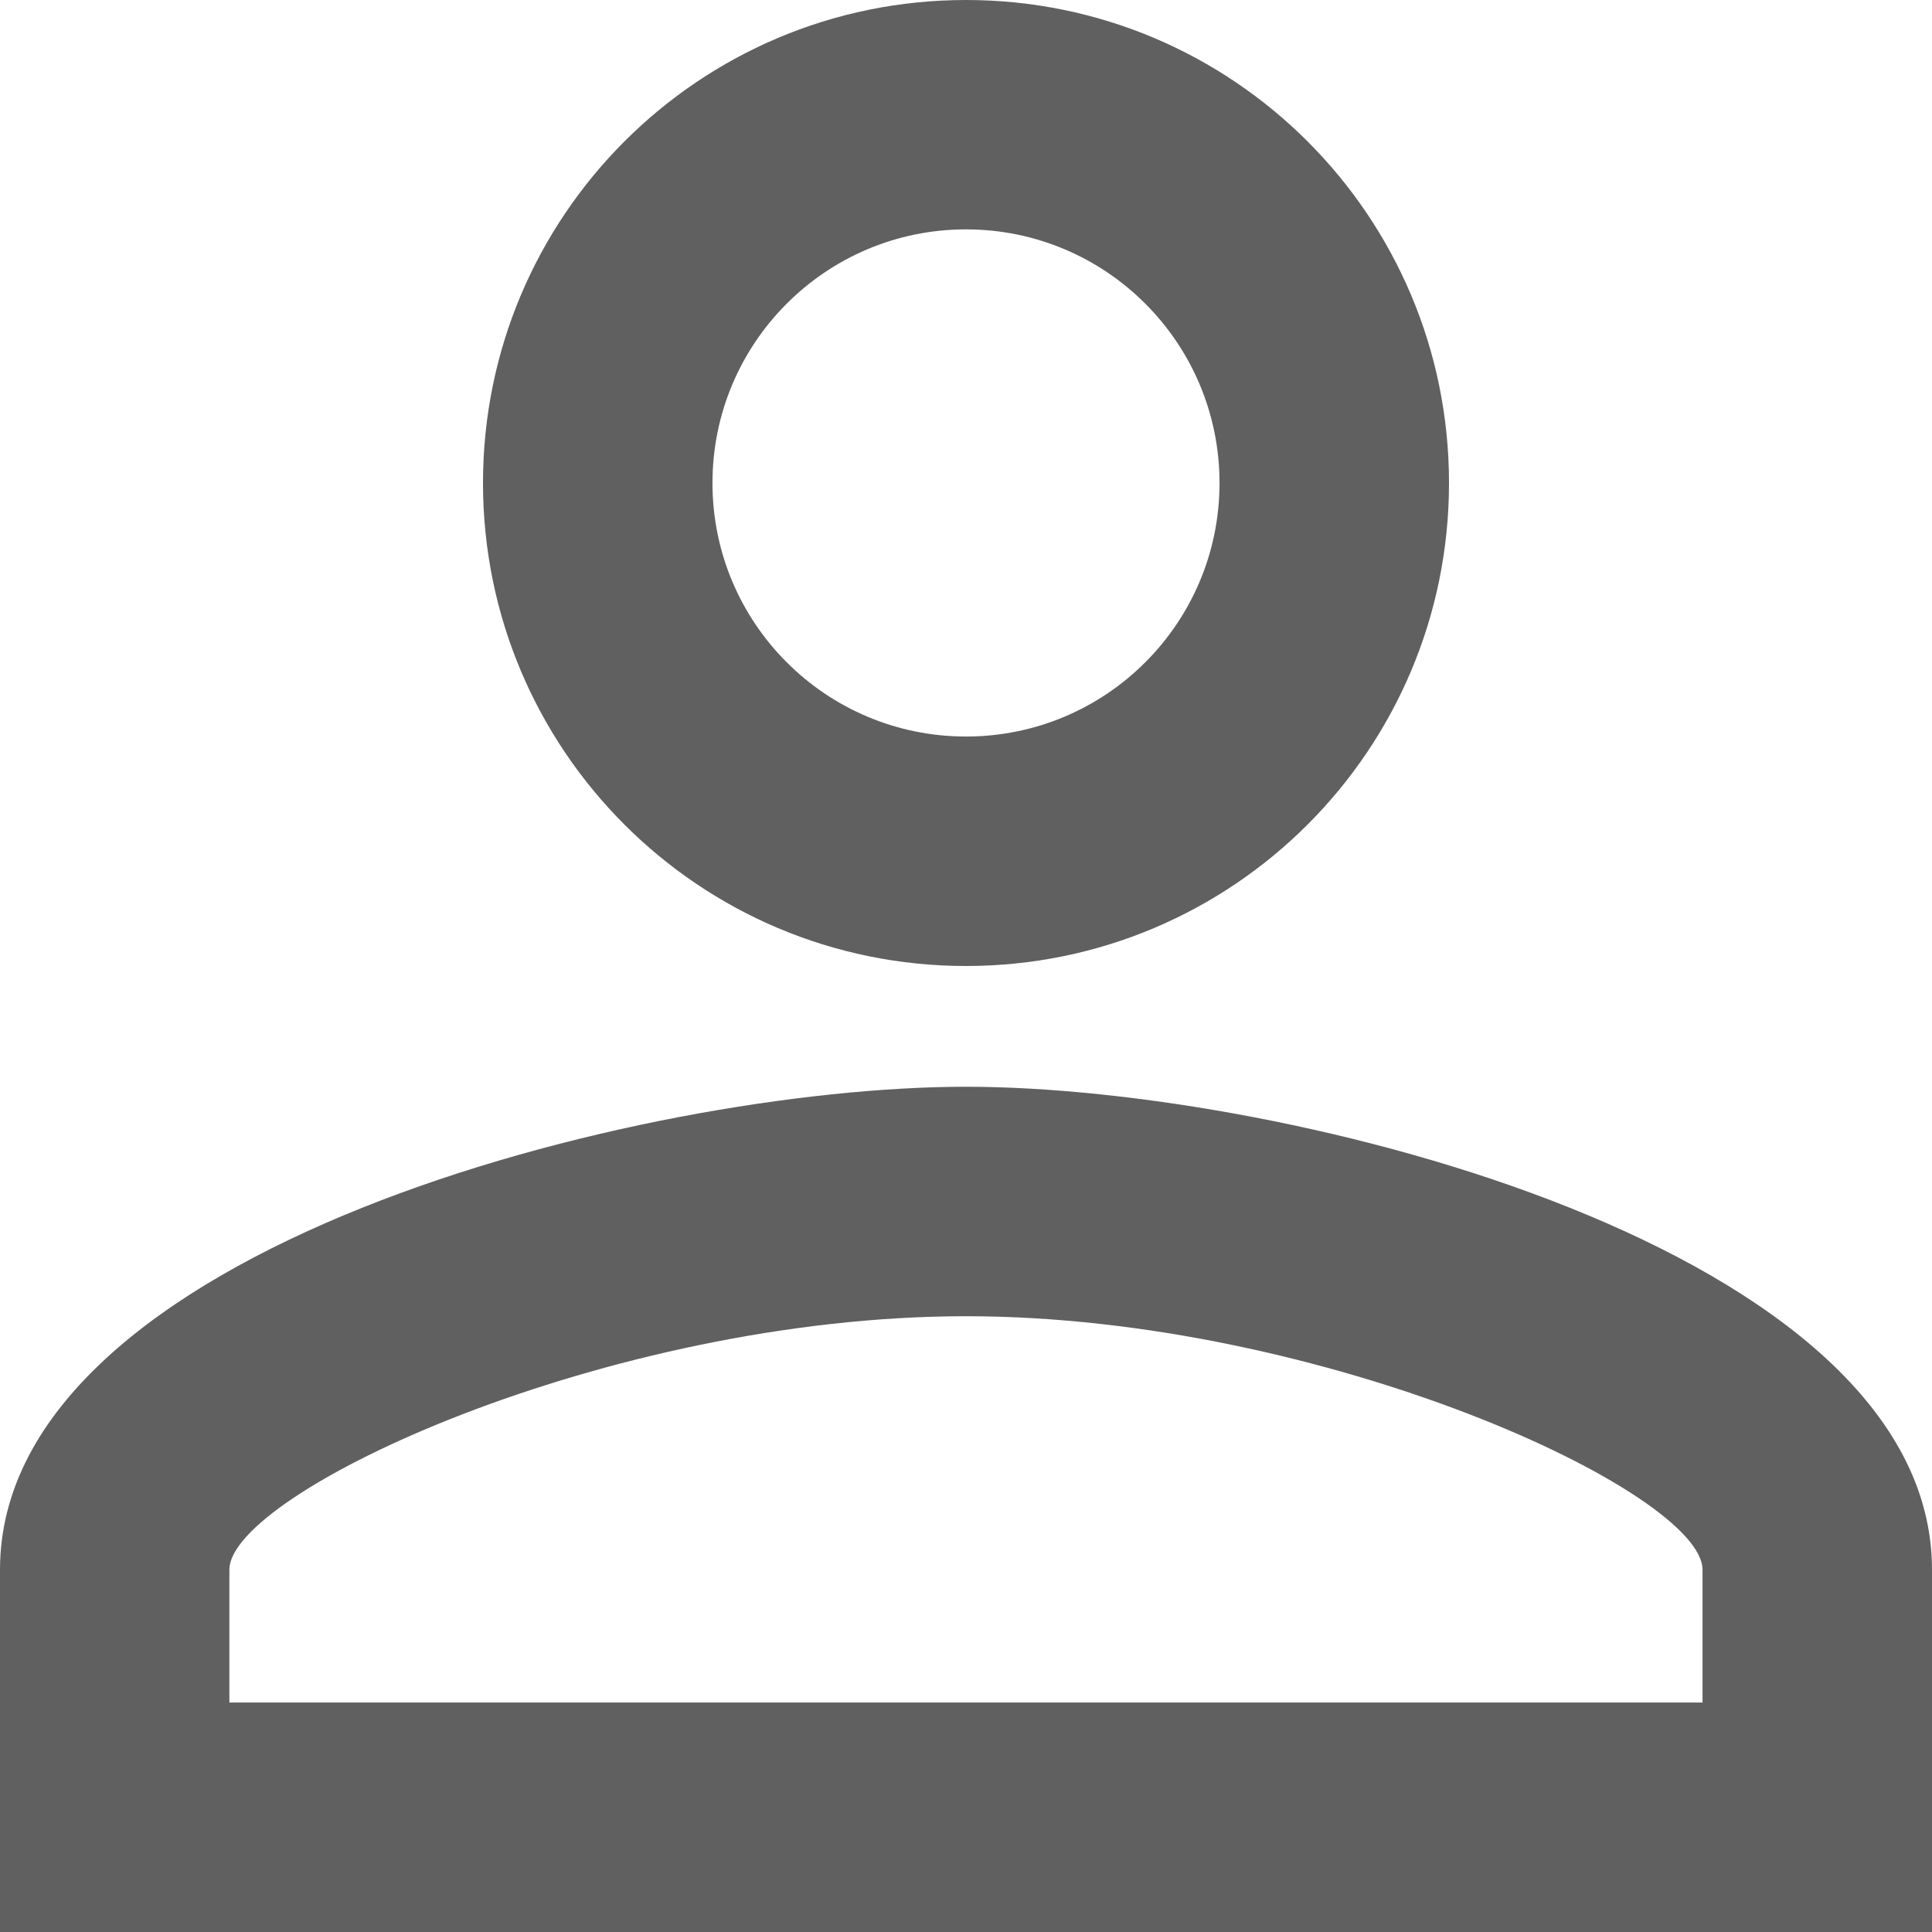
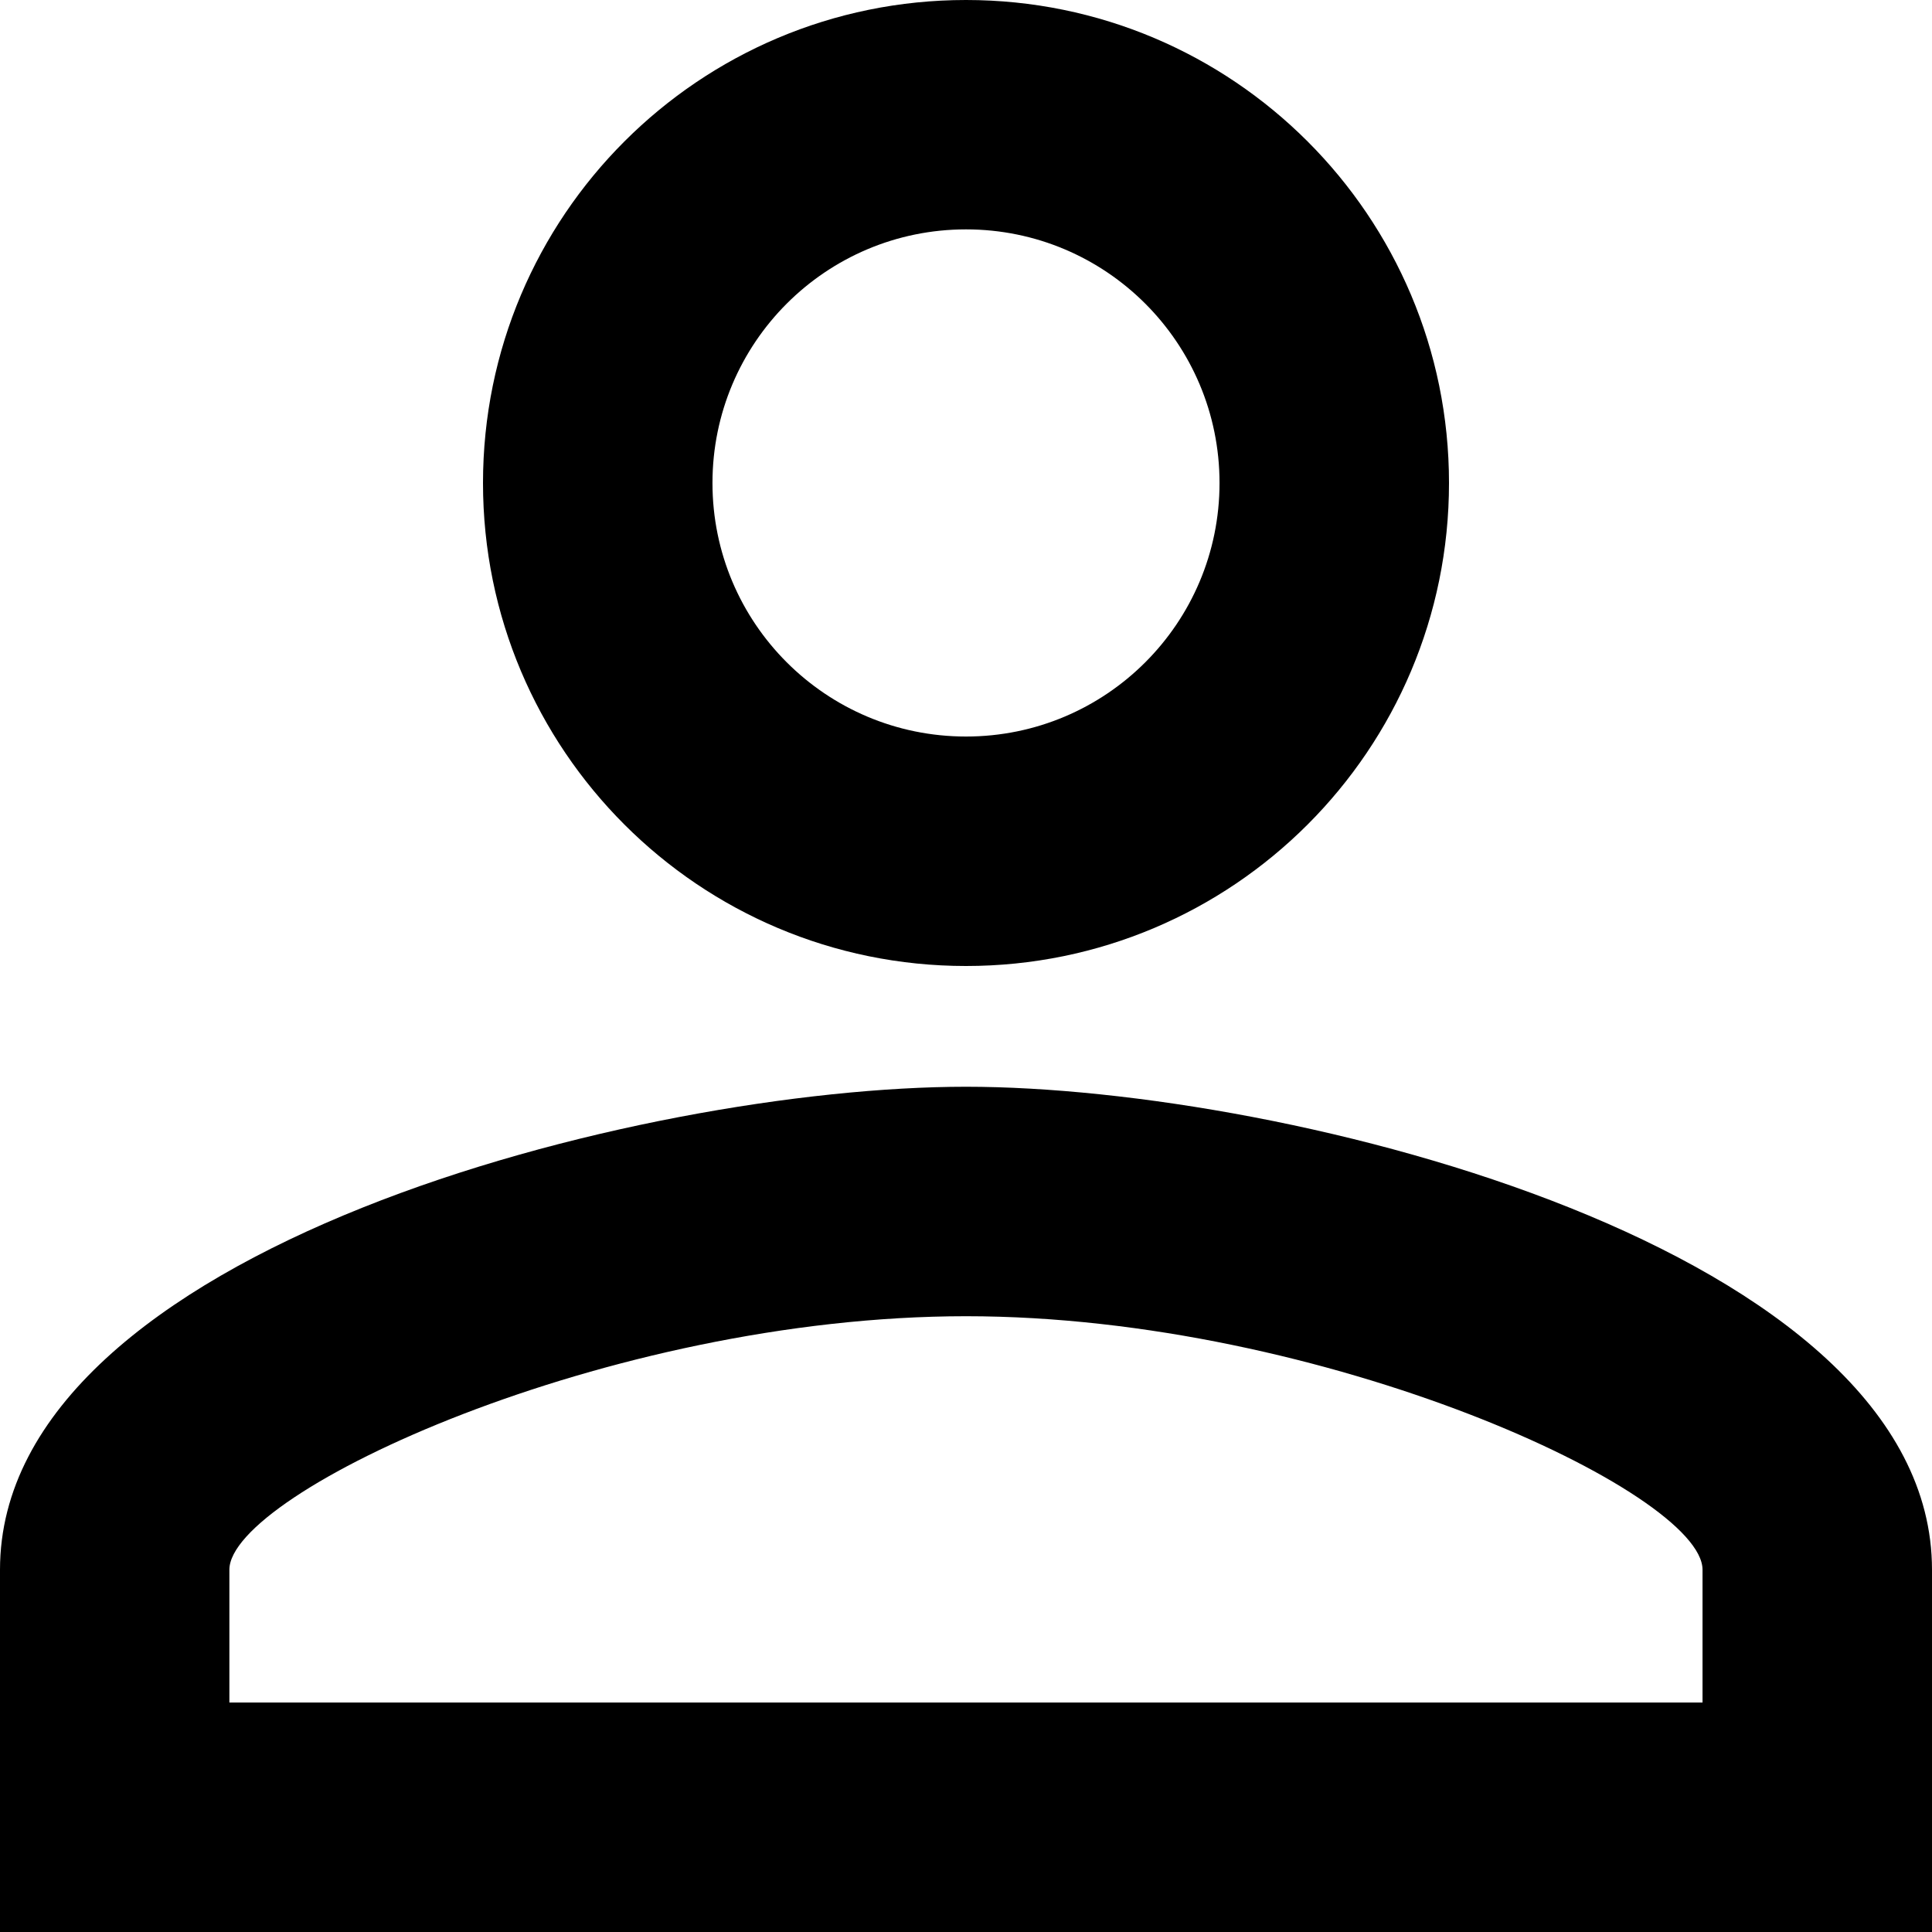
- <svg xmlns="http://www.w3.org/2000/svg" width="22" height="22" viewBox="0 0 22 22" fill="none">
-   <path d="M11 2.612C12.595 2.612 13.887 3.905 13.887 5.5C13.887 7.095 12.595 8.387 11 8.387C9.405 8.387 8.113 7.095 8.113 5.5C8.113 3.905 9.405 2.612 11 2.612ZM11 14.988C15.084 14.988 19.387 16.995 19.387 17.875V19.387H2.612V17.875C2.612 16.995 6.916 14.988 11 14.988ZM11 0C7.961 0 5.5 2.461 5.5 5.5C5.5 8.539 7.961 11 11 11C14.039 11 16.5 8.539 16.5 5.5C16.5 2.461 14.039 0 11 0ZM11 12.375C7.329 12.375 0 14.217 0 17.875V22H22V17.875C22 14.217 14.671 12.375 11 12.375Z" fill="#606060" />
+ <svg xmlns="http://www.w3.org/2000/svg" width="22" height="22" viewBox="0 0 22 22" fill="current">
+   <path d="M11 2.612C12.595 2.612 13.887 3.905 13.887 5.5C13.887 7.095 12.595 8.387 11 8.387C9.405 8.387 8.113 7.095 8.113 5.5C8.113 3.905 9.405 2.612 11 2.612ZM11 14.988C15.084 14.988 19.387 16.995 19.387 17.875V19.387H2.612V17.875C2.612 16.995 6.916 14.988 11 14.988ZM11 0C7.961 0 5.5 2.461 5.5 5.5C5.5 8.539 7.961 11 11 11C14.039 11 16.5 8.539 16.5 5.5C16.5 2.461 14.039 0 11 0ZM11 12.375C7.329 12.375 0 14.217 0 17.875V22H22V17.875C22 14.217 14.671 12.375 11 12.375Z" fill="current" />
</svg>
